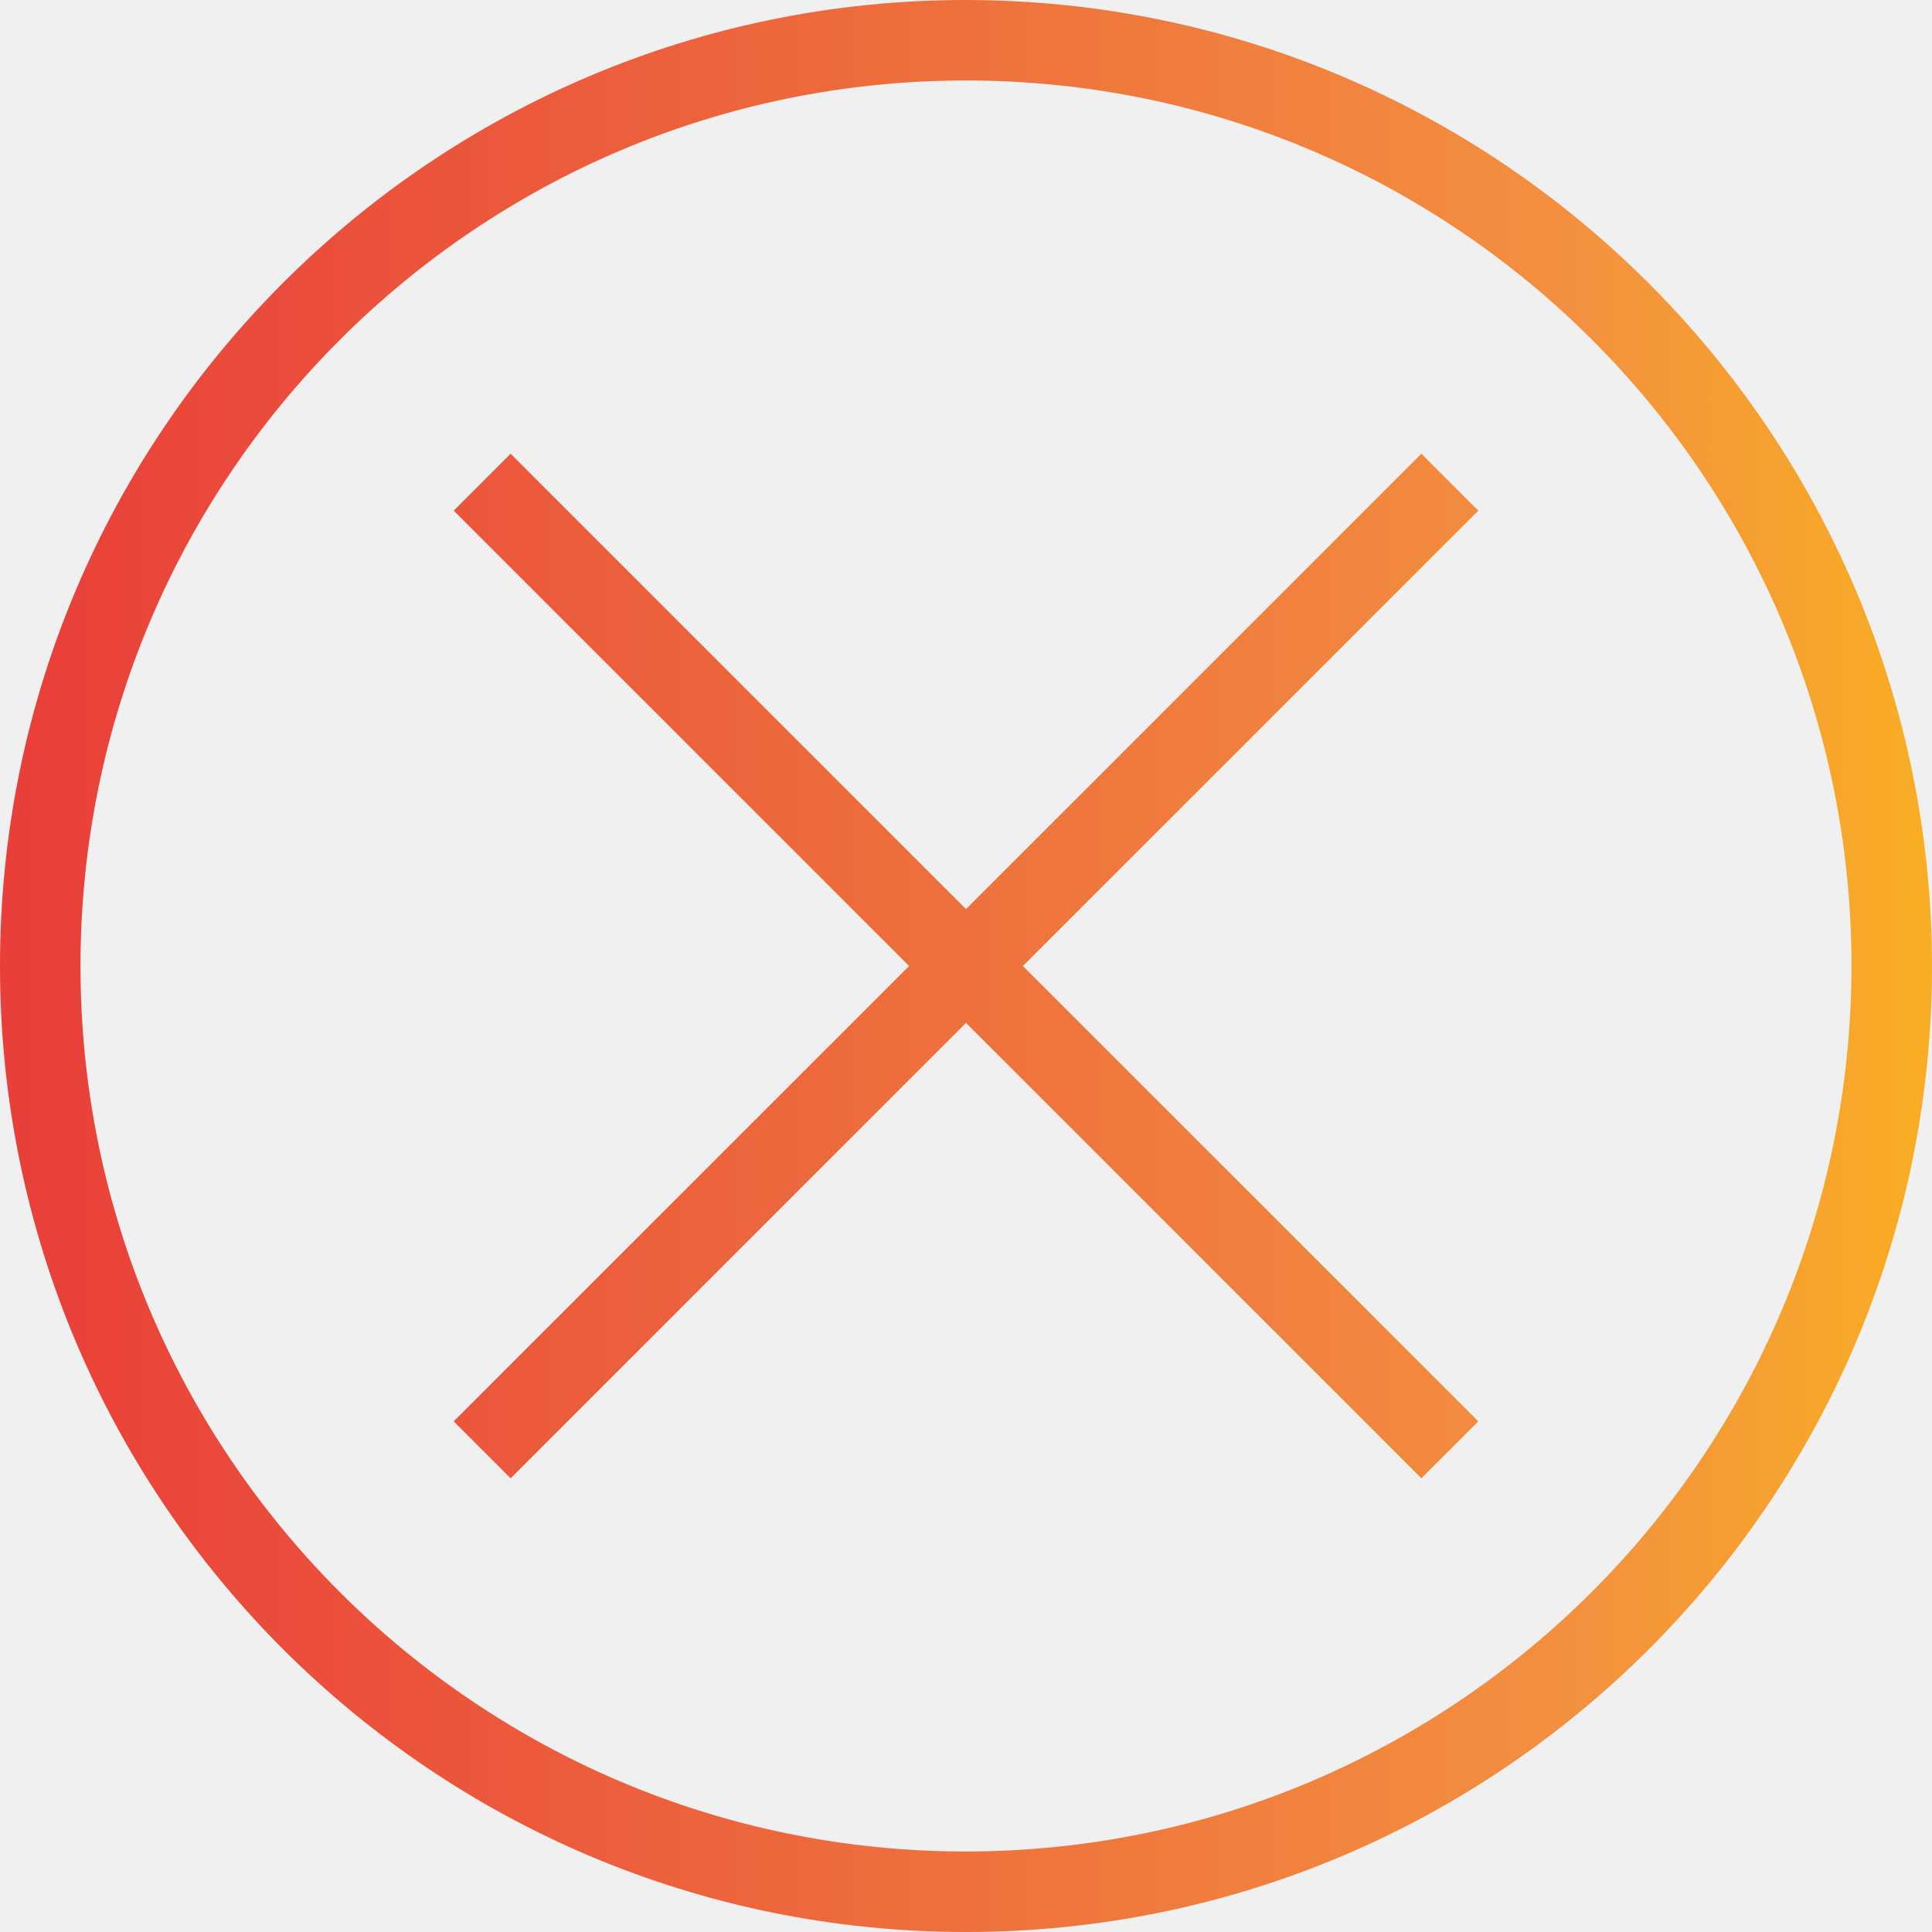
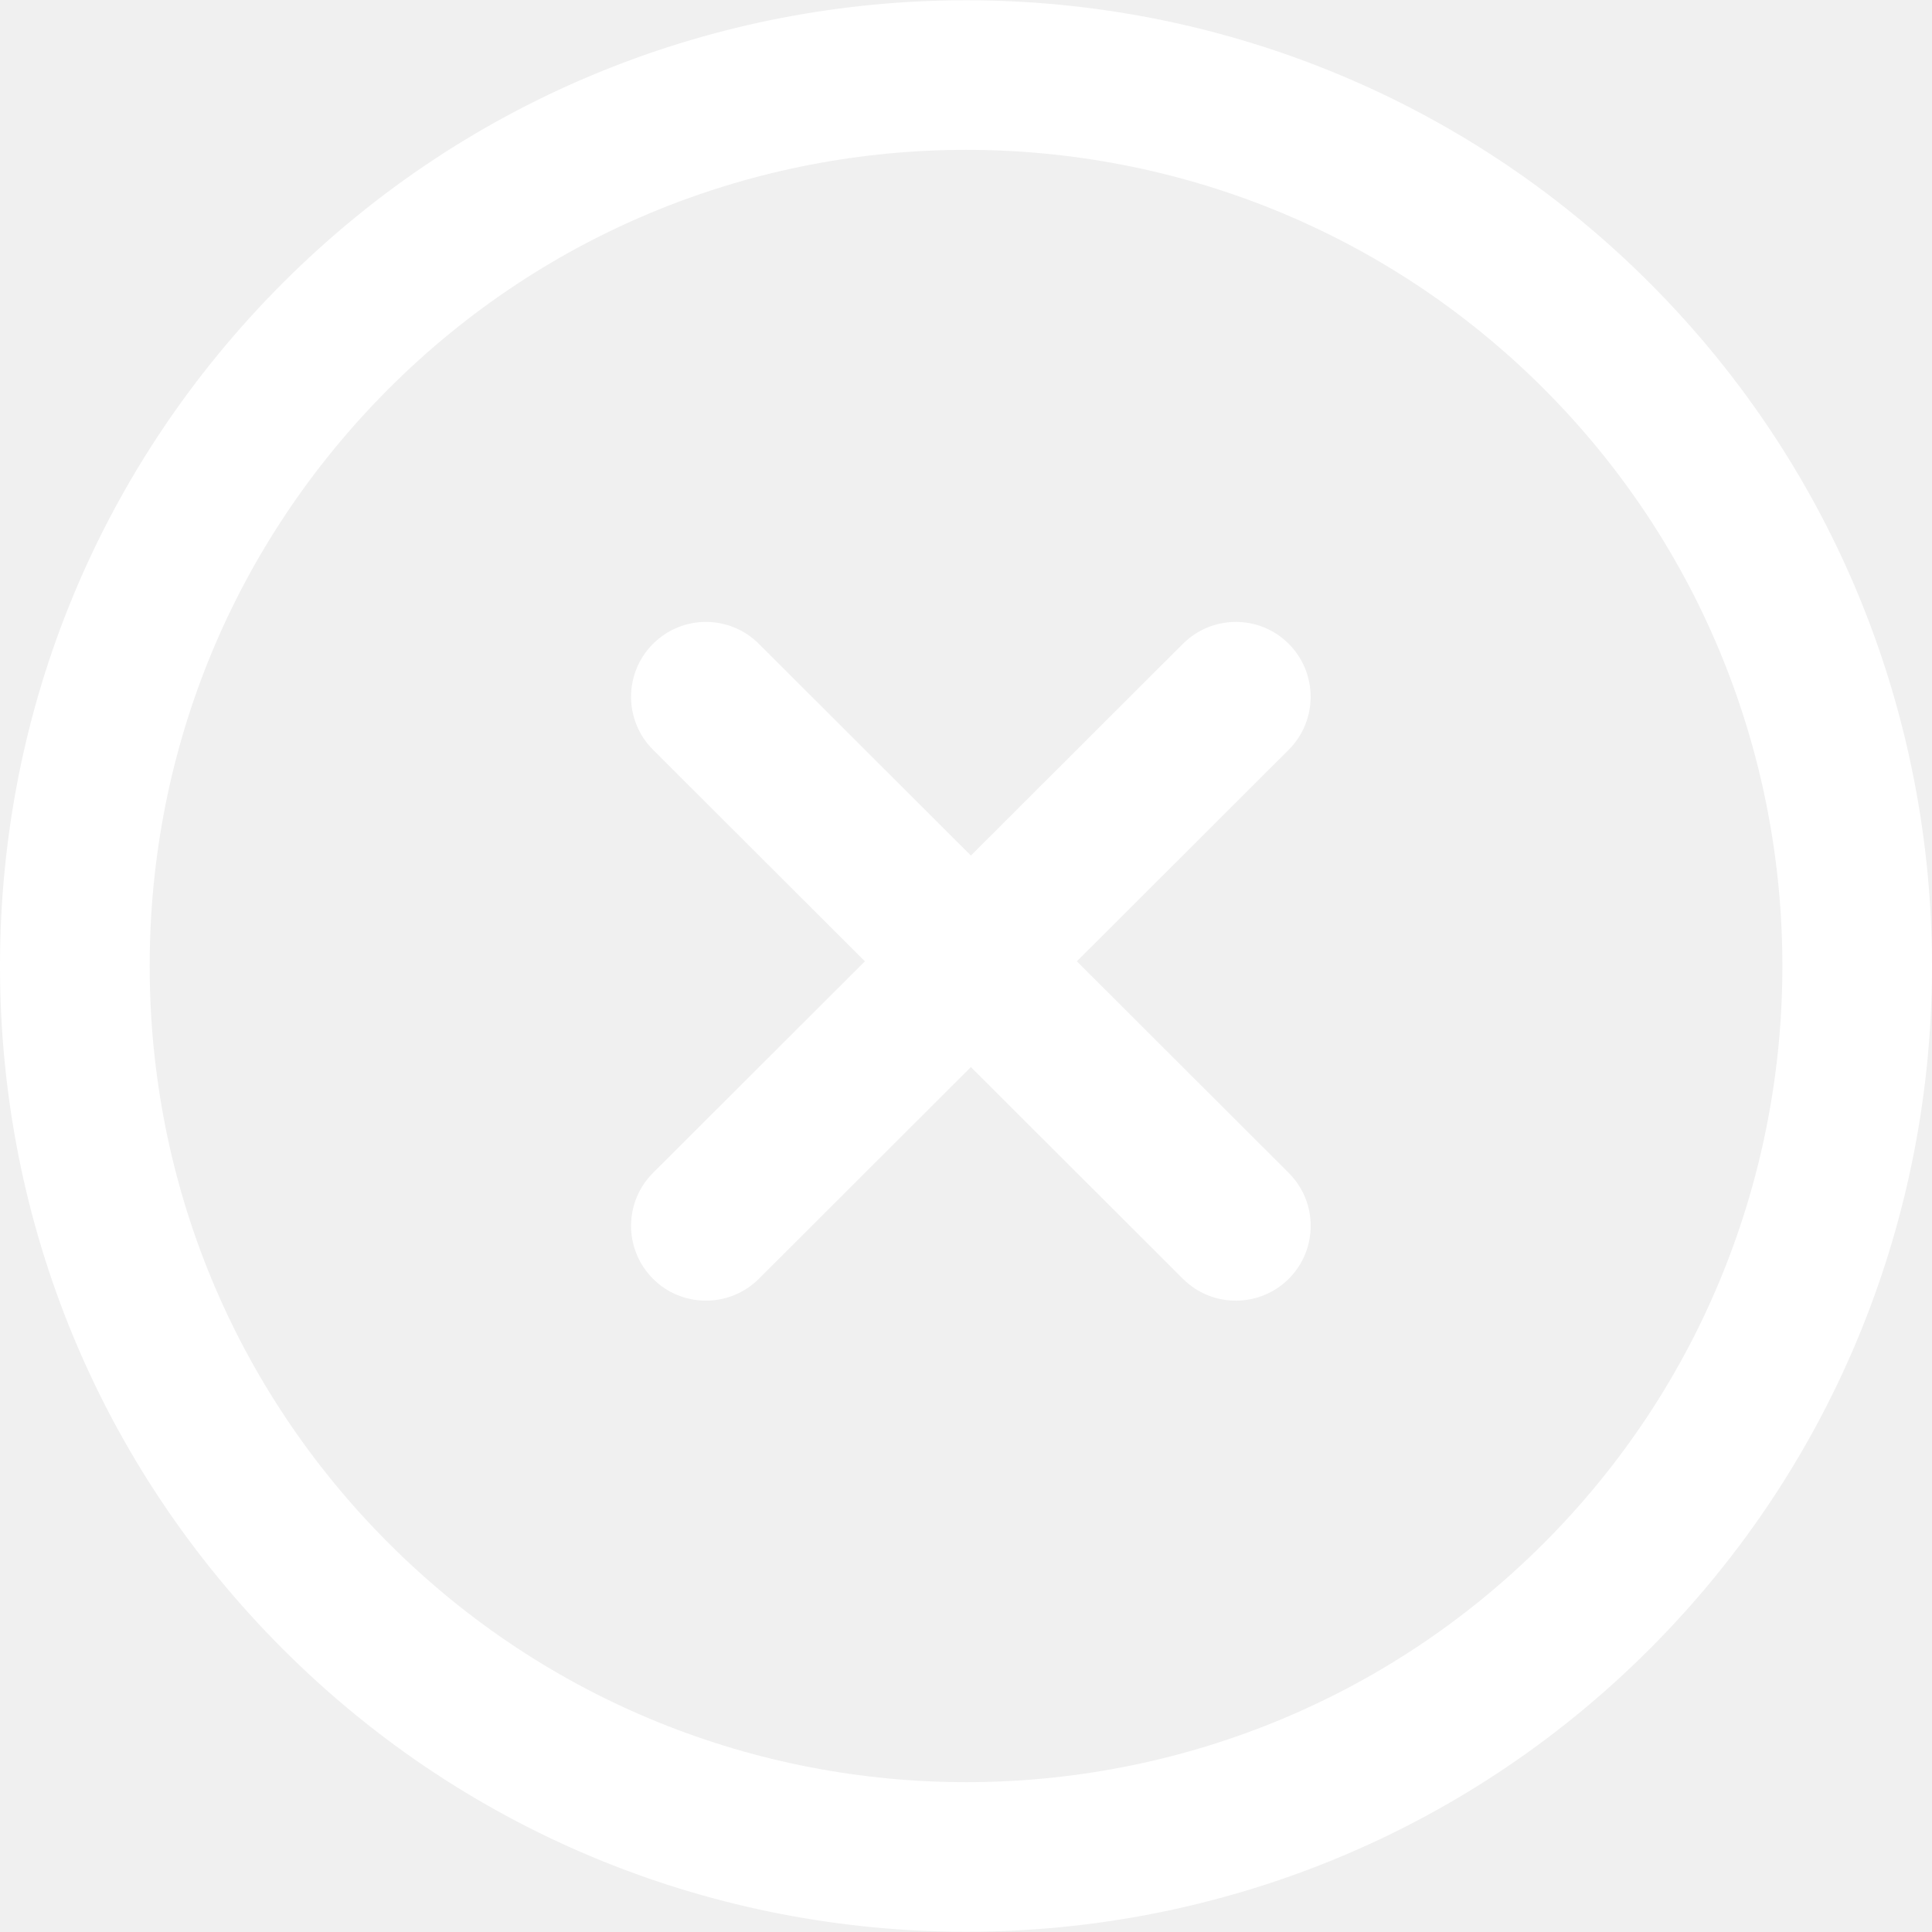
- <svg xmlns="http://www.w3.org/2000/svg" version="1.1" id="Capa_1" x="0px" y="0px" viewBox="0 0 512 512" style="enable-background:new 0 0 512 512;" xml:space="preserve">
+ <svg xmlns="http://www.w3.org/2000/svg" version="1.1" width="512" height="512" x="0" y="0" viewBox="0 0 511.995 511.995" style="enable-background:new 0 0 512 512" xml:space="preserve">
  <g>
-     <linearGradient id="SVGID_1_" gradientUnits="userSpaceOnUse" x1="-44.349" y1="615.969" x2="11.074" y2="615.969" gradientTransform="matrix(10.6667 0 0 -10.6667 473.6667 6826.333)">
-       <stop offset="0" style="stop-color:#E93E3A" />
-       <stop offset="0.359" style="stop-color:#ED683C" />
-       <stop offset="0.702" style="stop-color:#F3903F" />
-       <stop offset="1" style="stop-color:#FDC70C" />
-     </linearGradient>
-     <path style="fill:url(#SVGID_1_);" d="M256,0C114.615,0,0,114.615,0,256s114.615,256,256,256s256-114.615,256-256   C511.835,114.683,397.317,0.165,256,0z M256,490.667C126.397,490.667,21.333,385.603,21.333,256S126.397,21.333,256,21.333   S490.667,126.397,490.667,256C490.52,385.542,385.542,490.52,256,490.667z" />
-     <linearGradient id="SVGID_2_" gradientUnits="userSpaceOnUse" x1="-44.349" y1="615.969" x2="11.074" y2="615.969" gradientTransform="matrix(10.6667 0 0 -10.6667 473.6667 6826.333)">
-       <stop offset="0" style="stop-color:#E93E3A" />
-       <stop offset="0.359" style="stop-color:#ED683C" />
-       <stop offset="0.702" style="stop-color:#F3903F" />
-       <stop offset="1" style="stop-color:#FDC70C" />
-     </linearGradient>
-     <path style="fill:url(#SVGID_2_);" d="M376.683,120.235L256,240.917L135.317,120.235l-15.083,15.093L240.917,256L120.235,376.672   l15.083,15.093L256,271.083l120.683,120.683l15.083-15.093L271.083,256l120.683-120.672L376.683,120.235z" />
+     <g>
+       <g>
+         <path d="M437.126,74.939c-99.826-99.826-262.307-99.826-362.133,0C26.637,123.314,0,187.617,0,256.005    s26.637,132.691,74.993,181.047c49.923,49.923,115.495,74.874,181.066,74.874s131.144-24.951,181.066-74.874    C536.951,337.226,536.951,174.784,437.126,74.939z M409.08,409.006c-84.375,84.375-221.667,84.375-306.042,0    c-40.858-40.858-63.37-95.204-63.37-153.001s22.512-112.143,63.37-153.021c84.375-84.375,221.667-84.355,306.042,0    C493.435,187.359,493.435,324.651,409.08,409.006z" fill="#ffffff" data-original="#000000" style="" />
+       </g>
+     </g>
+     <g>
+       <g>
+         <path d="M341.525,310.827l-56.151-56.071l56.151-56.071c7.735-7.735,7.735-20.29,0.02-28.046    c-7.755-7.775-20.31-7.755-28.065-0.02l-56.19,56.111l-56.19-56.111c-7.755-7.735-20.31-7.755-28.065,0.02    c-7.735,7.755-7.735,20.31,0.02,28.046l56.151,56.071l-56.151,56.071c-7.755,7.735-7.755,20.29-0.02,28.046    c3.868,3.887,8.965,5.811,14.043,5.811s10.155-1.944,14.023-5.792l56.19-56.111l56.19,56.111    c3.868,3.868,8.945,5.792,14.023,5.792c5.078,0,10.175-1.944,14.043-5.811C349.28,331.117,349.28,318.562,341.525,310.827z" fill="#ffffff" data-original="#000000" style="" />
+       </g>
+     </g>
+     <g>
+ </g>
+     <g>
+ </g>
+     <g>
+ </g>
+     <g>
+ </g>
+     <g>
+ </g>
+     <g>
+ </g>
+     <g>
+ </g>
+     <g>
+ </g>
+     <g>
+ </g>
+     <g>
+ </g>
+     <g>
+ </g>
+     <g>
+ </g>
+     <g>
+ </g>
+     <g>
+ </g>
+     <g>
+ </g>
  </g>
-   <g>
- </g>
-   <g>
- </g>
-   <g>
- </g>
-   <g>
- </g>
-   <g>
- </g>
-   <g>
- </g>
-   <g>
- </g>
-   <g>
- </g>
-   <g>
- </g>
-   <g>
- </g>
-   <g>
- </g>
-   <g>
- </g>
-   <g>
- </g>
-   <g>
- </g>
-   <g>
- </g>
</svg>
